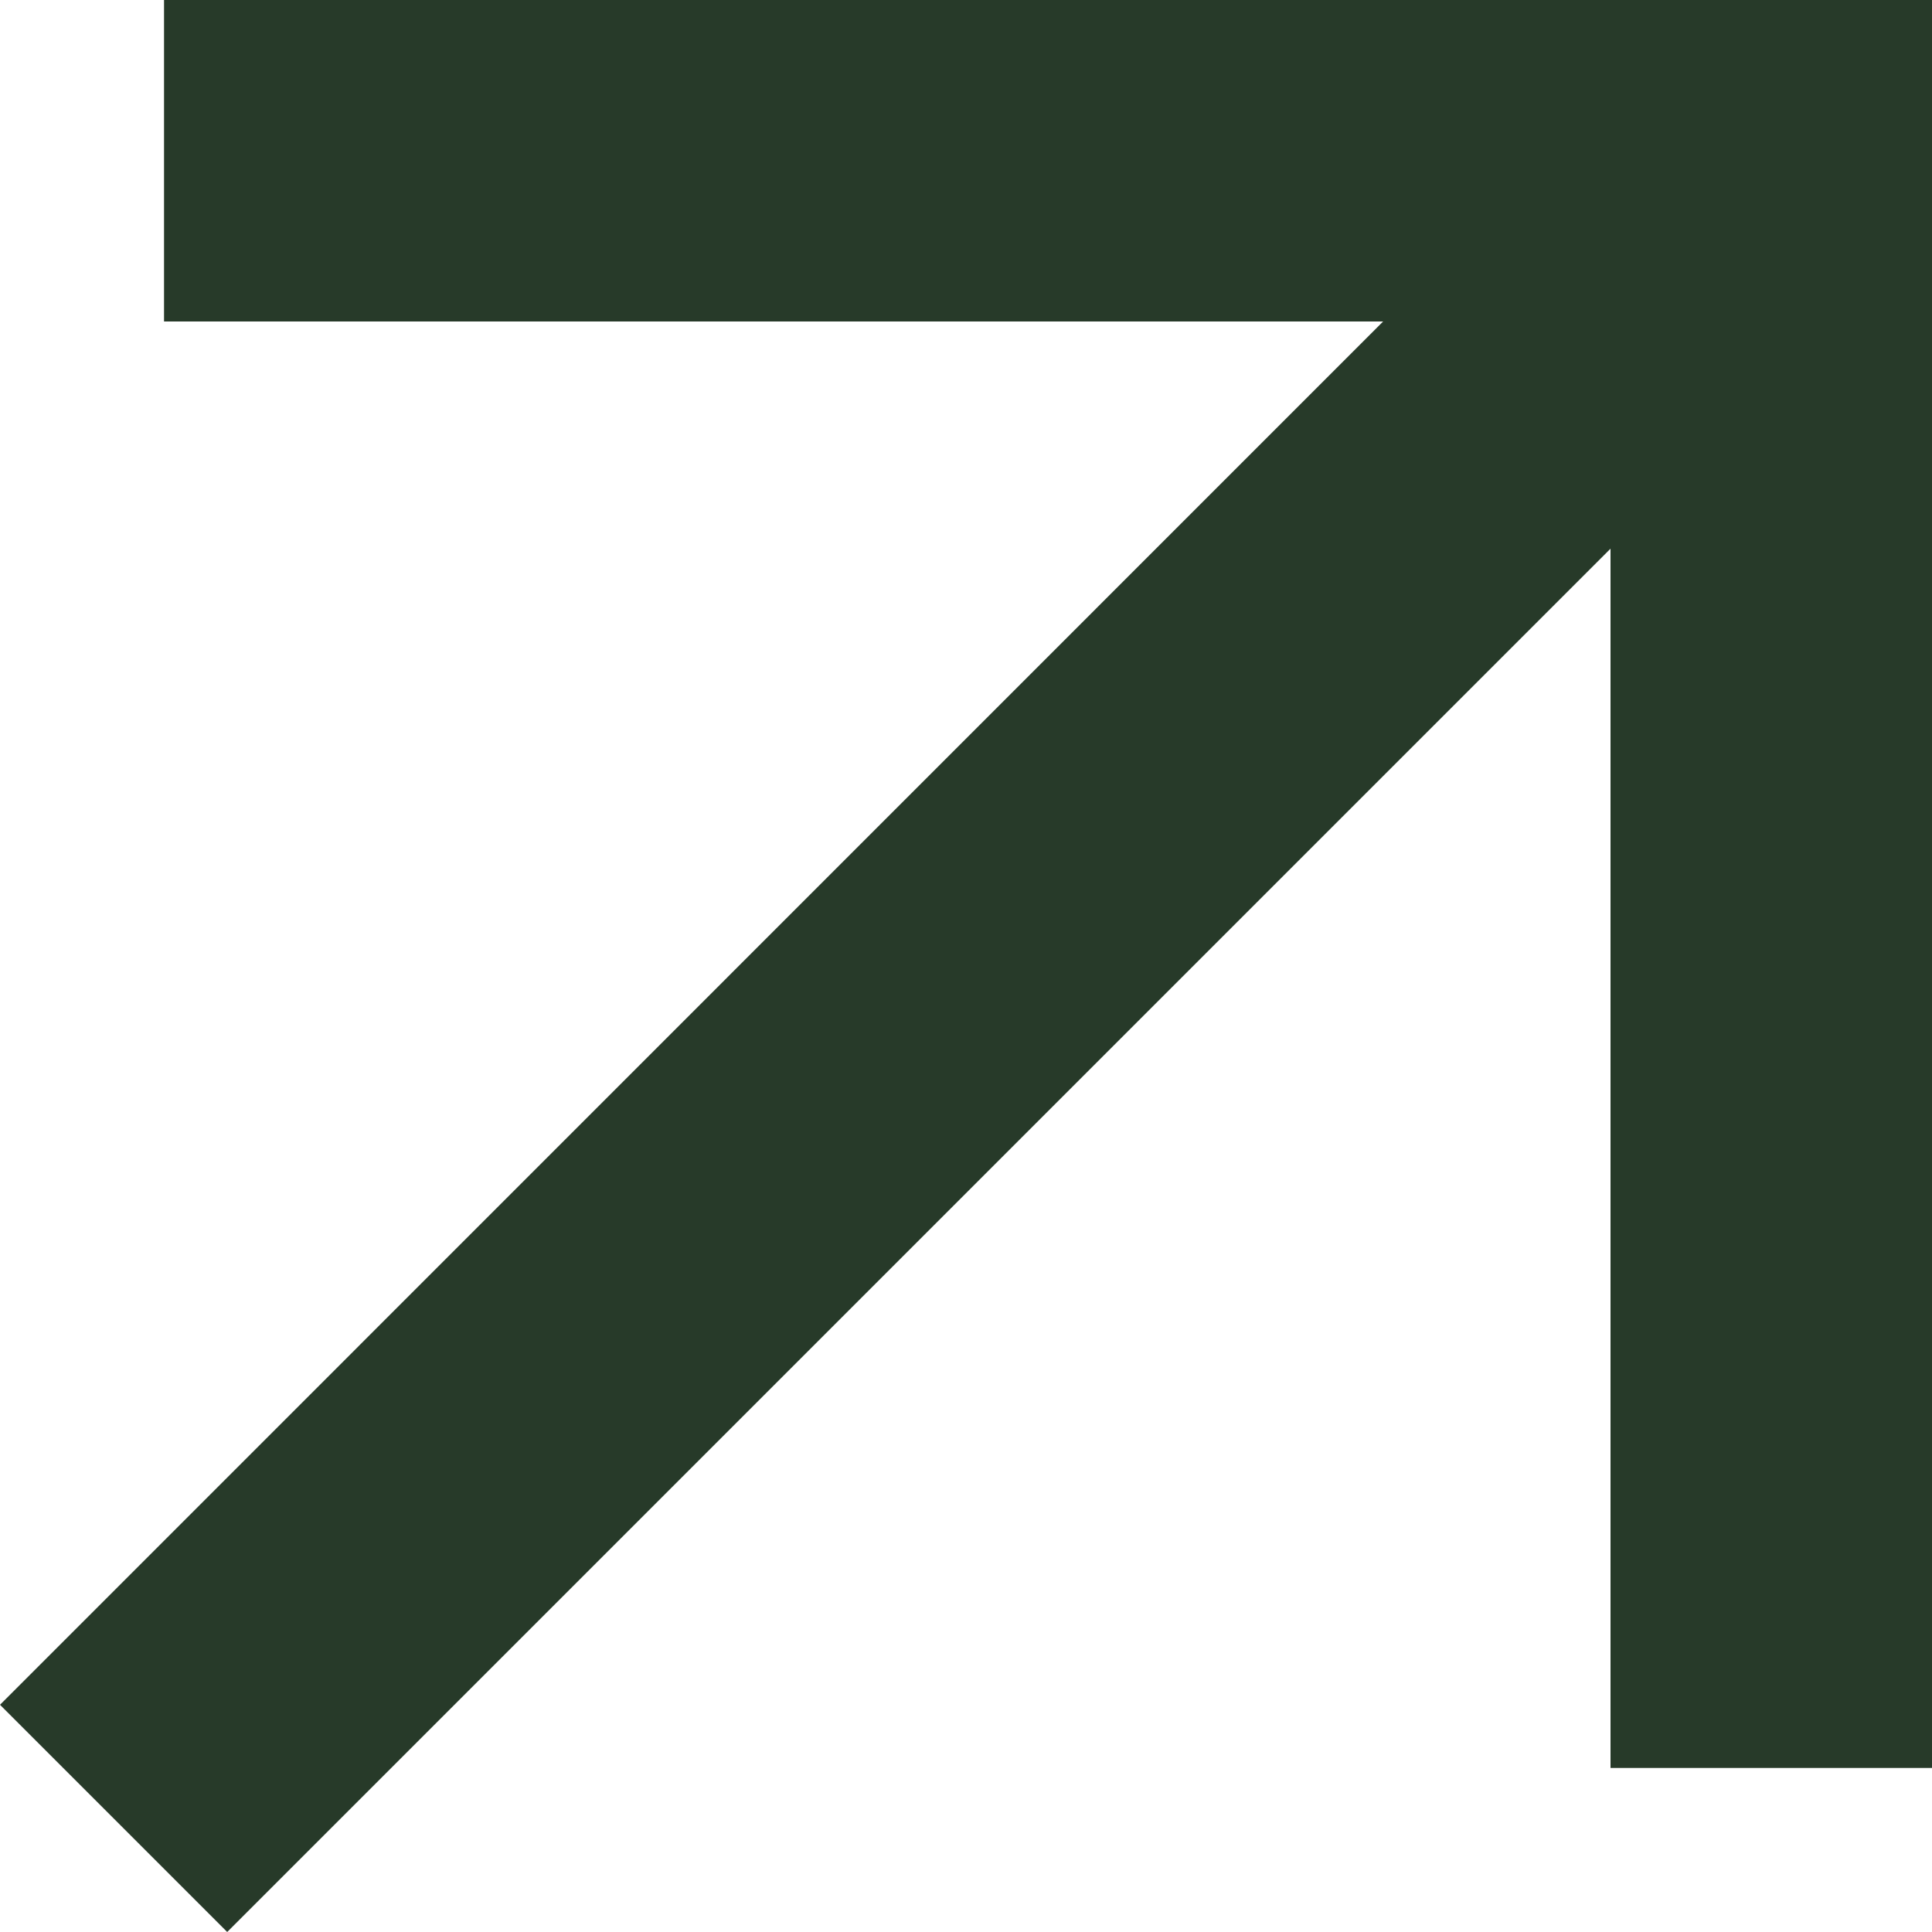
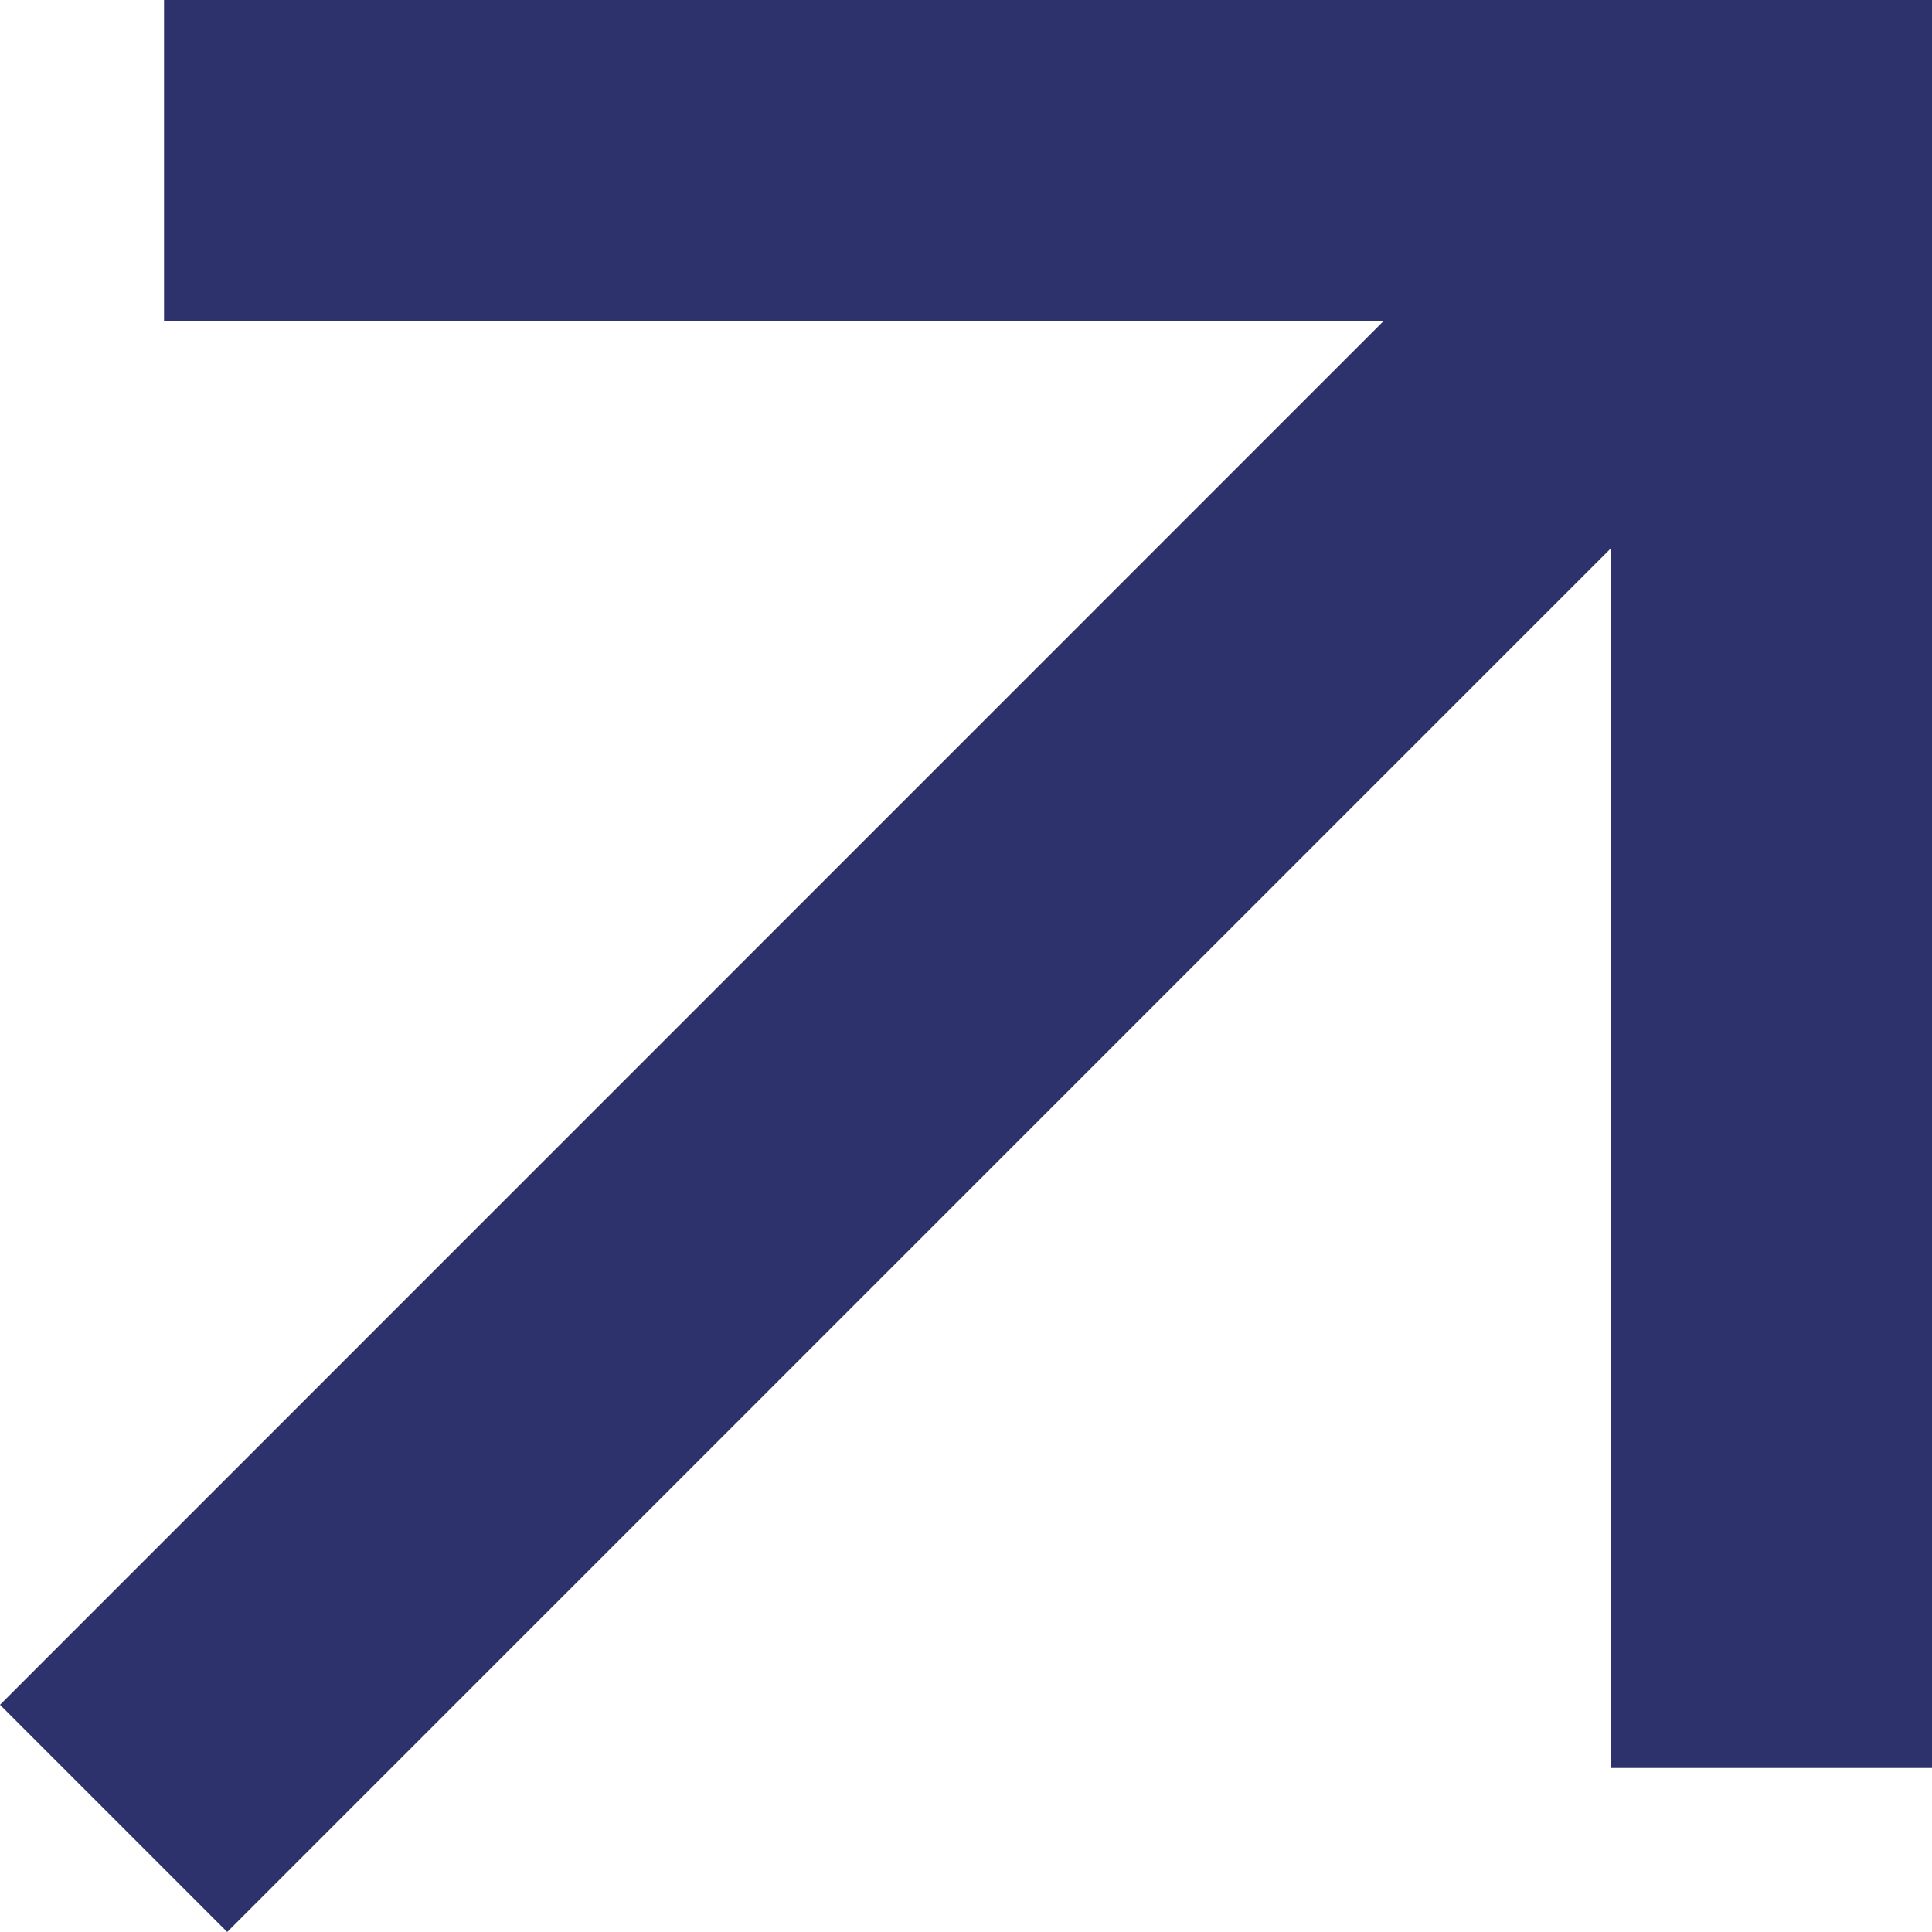
<svg xmlns="http://www.w3.org/2000/svg" width="10" height="10" viewBox="0 0 10 10" fill="none">
-   <path d="M8.336 2.84L1.176 10L0 8.824L7.159 1.664H0.849V0H10V9.151H8.336V2.84Z" fill="#273A29" />
+   <path d="M8.336 2.84L1.176 10L0 8.824L7.159 1.664H0.849V0H10V9.151H8.336V2.84Z" fill="#2D326C" />
</svg>
